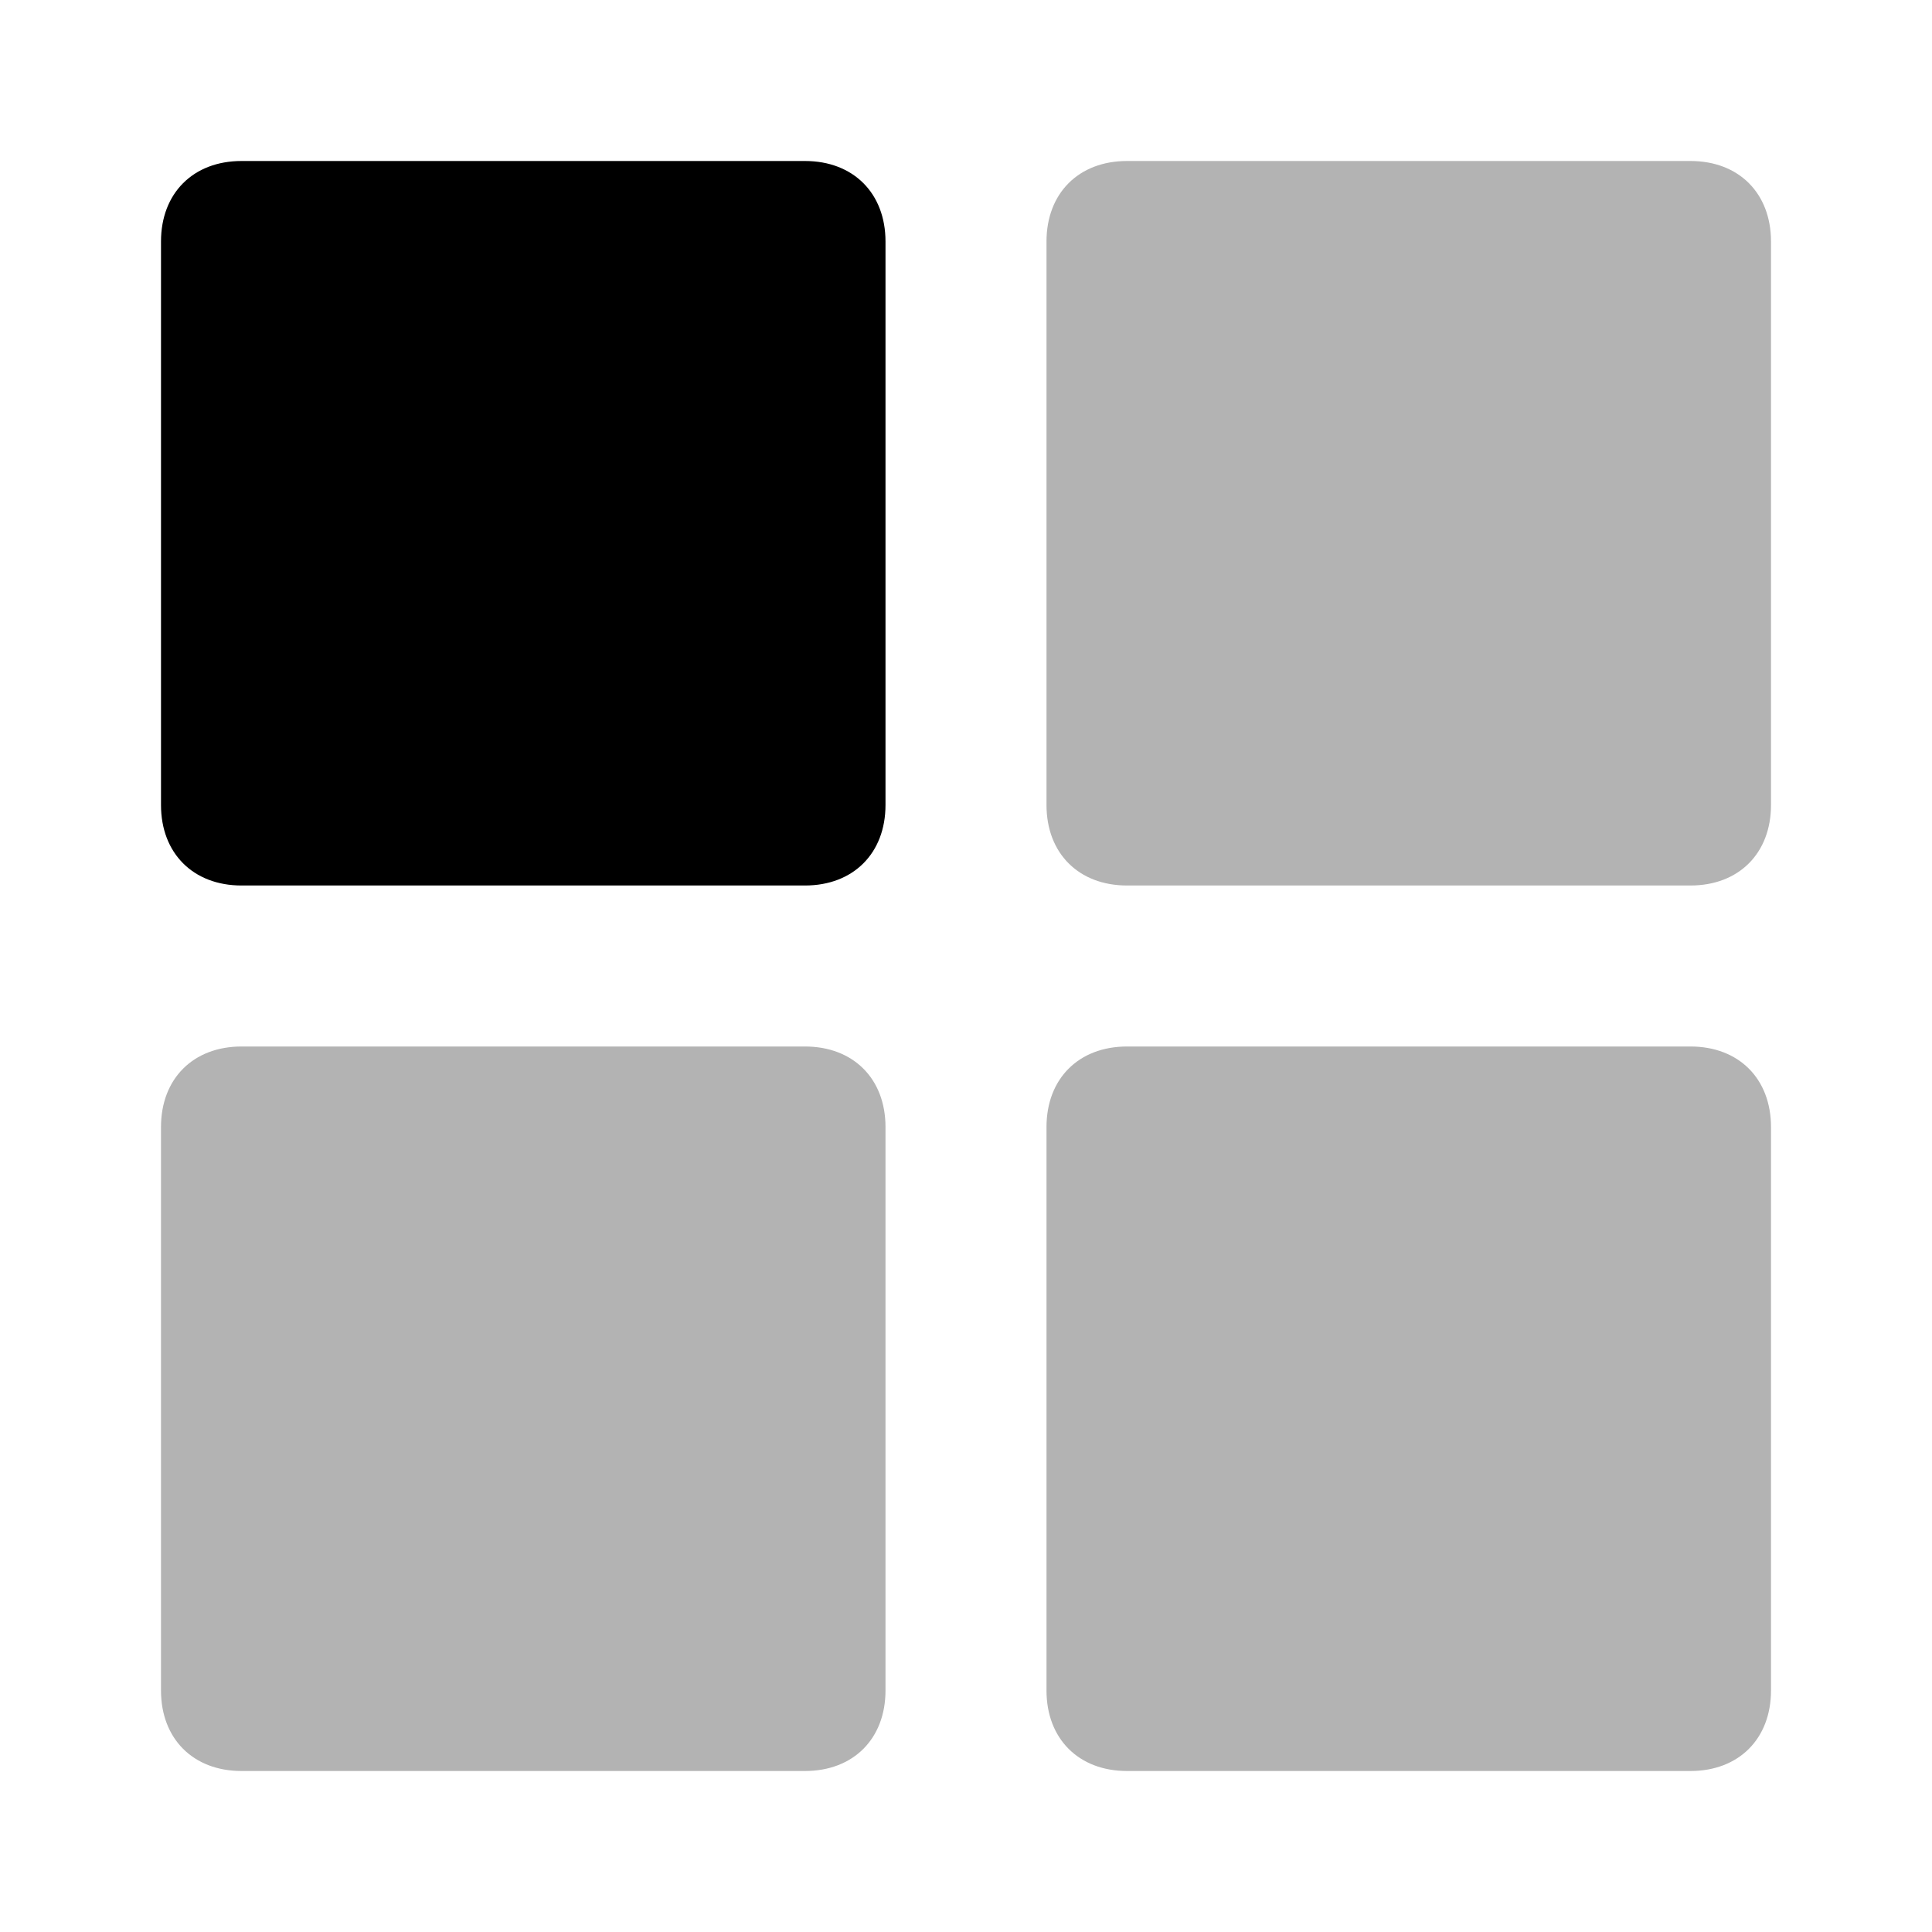
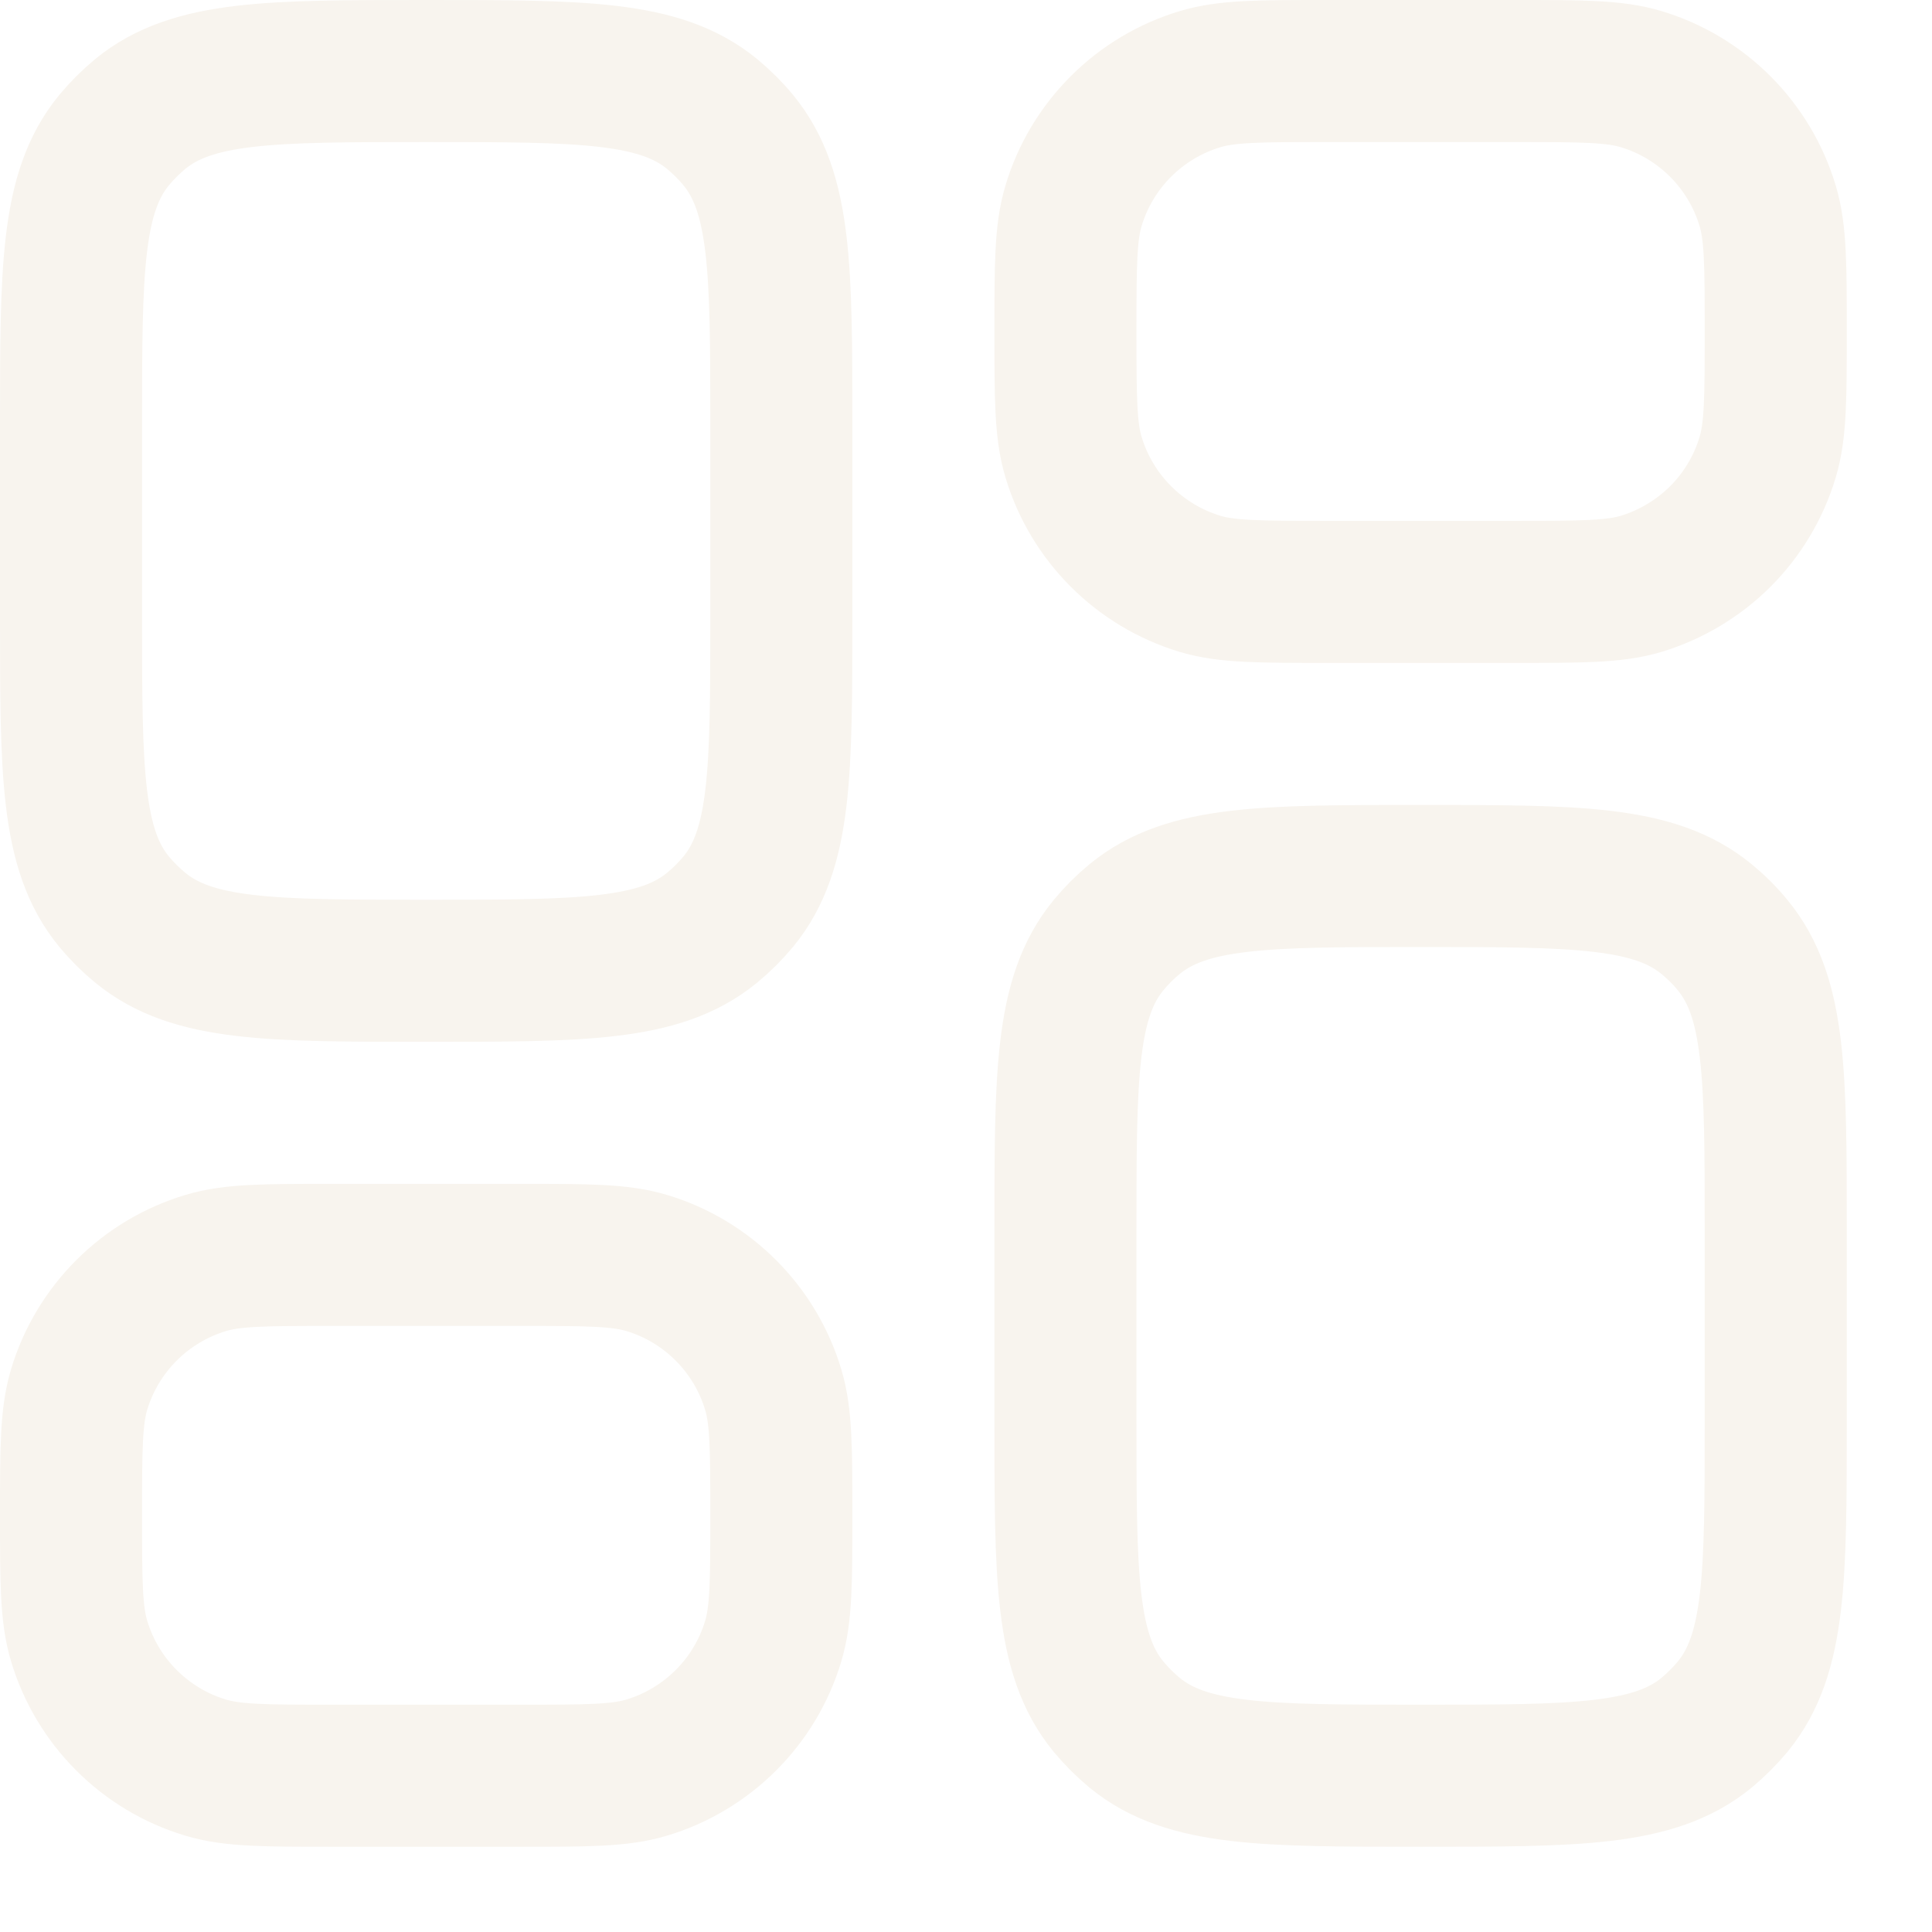
- <svg xmlns="http://www.w3.org/2000/svg" width="24" height="24" viewBox="0 0 24 24" fill="none">
-   <path d="M3 2H10C10.6 2 11 2.4 11 3V10C11 10.6 10.6 11 10 11H3C2.4 11 2 10.6 2 10V3C2 2.4 2.4 2 3 2Z" fill="currentColor" />
-   <path opacity="0.3" d="M14 2H21C21.6 2 22 2.4 22 3V10C22 10.6 21.6 11 21 11H14C13.4 11 13 10.6 13 10V3C13 2.4 13.4 2 14 2Z" fill="currentColor" />
-   <path opacity="0.3" d="M3 13H10C10.6 13 11 13.4 11 14V21C11 21.6 10.6 22 10 22H3C2.4 22 2 21.6 2 21V14C2 13.4 2.4 13 3 13Z" fill="currentColor" />
-   <path opacity="0.3" d="M14 13H21C21.6 13 22 13.4 22 14V21C22 21.6 21.6 22 21 22H14C13.4 22 13 21.6 13 21V14C13 13.4 13.4 13 14 13Z" fill="currentColor" />
+ <svg xmlns="http://www.w3.org/2000/svg" width="17" height="17" viewBox="0 0 17 17" fill="none">
+   <path d="M6.875 5.417V3.75C6.875 2.38 6.875 1.695 6.497 1.234C6.428 1.15 6.35 1.073 6.266 1.003C5.805 0.625 5.12 0.625 3.75 0.625C2.38 0.625 1.695 0.625 1.234 1.003C1.15 1.073 1.073 1.15 1.003 1.234C0.625 1.695 0.625 2.38 0.625 3.75V5.417C0.625 6.787 0.625 7.472 1.003 7.933C1.073 8.017 1.15 8.094 1.234 8.163C1.695 8.542 2.38 8.542 3.75 8.542C5.12 8.542 5.805 8.542 6.266 8.163C6.35 8.094 6.427 8.017 6.497 7.933C6.875 7.472 6.875 6.787 6.875 5.417ZM4.583 11.042H2.917C2.335 11.042 2.044 11.042 1.808 11.114C1.546 11.193 1.307 11.336 1.113 11.53C0.92 11.723 0.776 11.962 0.697 12.224C0.625 12.461 0.625 12.752 0.625 13.334C0.625 13.915 0.625 14.206 0.697 14.442C0.776 14.704 0.919 14.943 1.113 15.137C1.307 15.331 1.545 15.474 1.808 15.553C2.044 15.625 2.335 15.625 2.917 15.625H4.583C5.165 15.625 5.456 15.625 5.692 15.553C5.954 15.474 6.193 15.331 6.387 15.137C6.581 14.944 6.724 14.705 6.803 14.443C6.875 14.206 6.875 13.915 6.875 13.334C6.875 12.752 6.875 12.461 6.803 12.225C6.724 11.963 6.581 11.724 6.387 11.53C6.193 11.336 5.955 11.193 5.693 11.114C5.456 11.042 5.165 11.042 4.583 11.042ZM15.625 12.5V10.834C15.625 9.463 15.625 8.778 15.247 8.318C15.178 8.233 15.1 8.156 15.016 8.087C14.555 7.708 13.87 7.708 12.5 7.708C11.13 7.708 10.445 7.708 9.984 8.087C9.9 8.156 9.823 8.233 9.753 8.318C9.375 8.778 9.375 9.463 9.375 10.834V12.5C9.375 13.87 9.375 14.555 9.753 15.016C9.823 15.1 9.9 15.177 9.984 15.247C10.445 15.625 11.13 15.625 12.5 15.625C13.87 15.625 14.555 15.625 15.016 15.247C15.1 15.177 15.177 15.1 15.247 15.016C15.625 14.555 15.625 13.87 15.625 12.5ZM13.333 0.625H11.667C11.085 0.625 10.794 0.625 10.558 0.697C10.296 0.776 10.057 0.919 9.863 1.113C9.669 1.307 9.526 1.545 9.447 1.808C9.375 2.044 9.375 2.335 9.375 2.917C9.375 3.498 9.375 3.789 9.447 4.025C9.526 4.287 9.669 4.526 9.863 4.72C10.057 4.914 10.295 5.057 10.558 5.137C10.794 5.208 11.085 5.208 11.667 5.208H13.333C13.915 5.208 14.206 5.208 14.442 5.137C14.704 5.057 14.943 4.914 15.137 4.721C15.331 4.527 15.474 4.288 15.553 4.026C15.625 3.789 15.625 3.498 15.625 2.917C15.625 2.335 15.625 2.044 15.553 1.808C15.474 1.546 15.331 1.307 15.137 1.113C14.944 0.92 14.705 0.776 14.443 0.697C14.206 0.625 13.915 0.625 13.333 0.625Z" stroke="#F8F4EE" stroke-width="1.25" stroke-linejoin="round" />
</svg>
